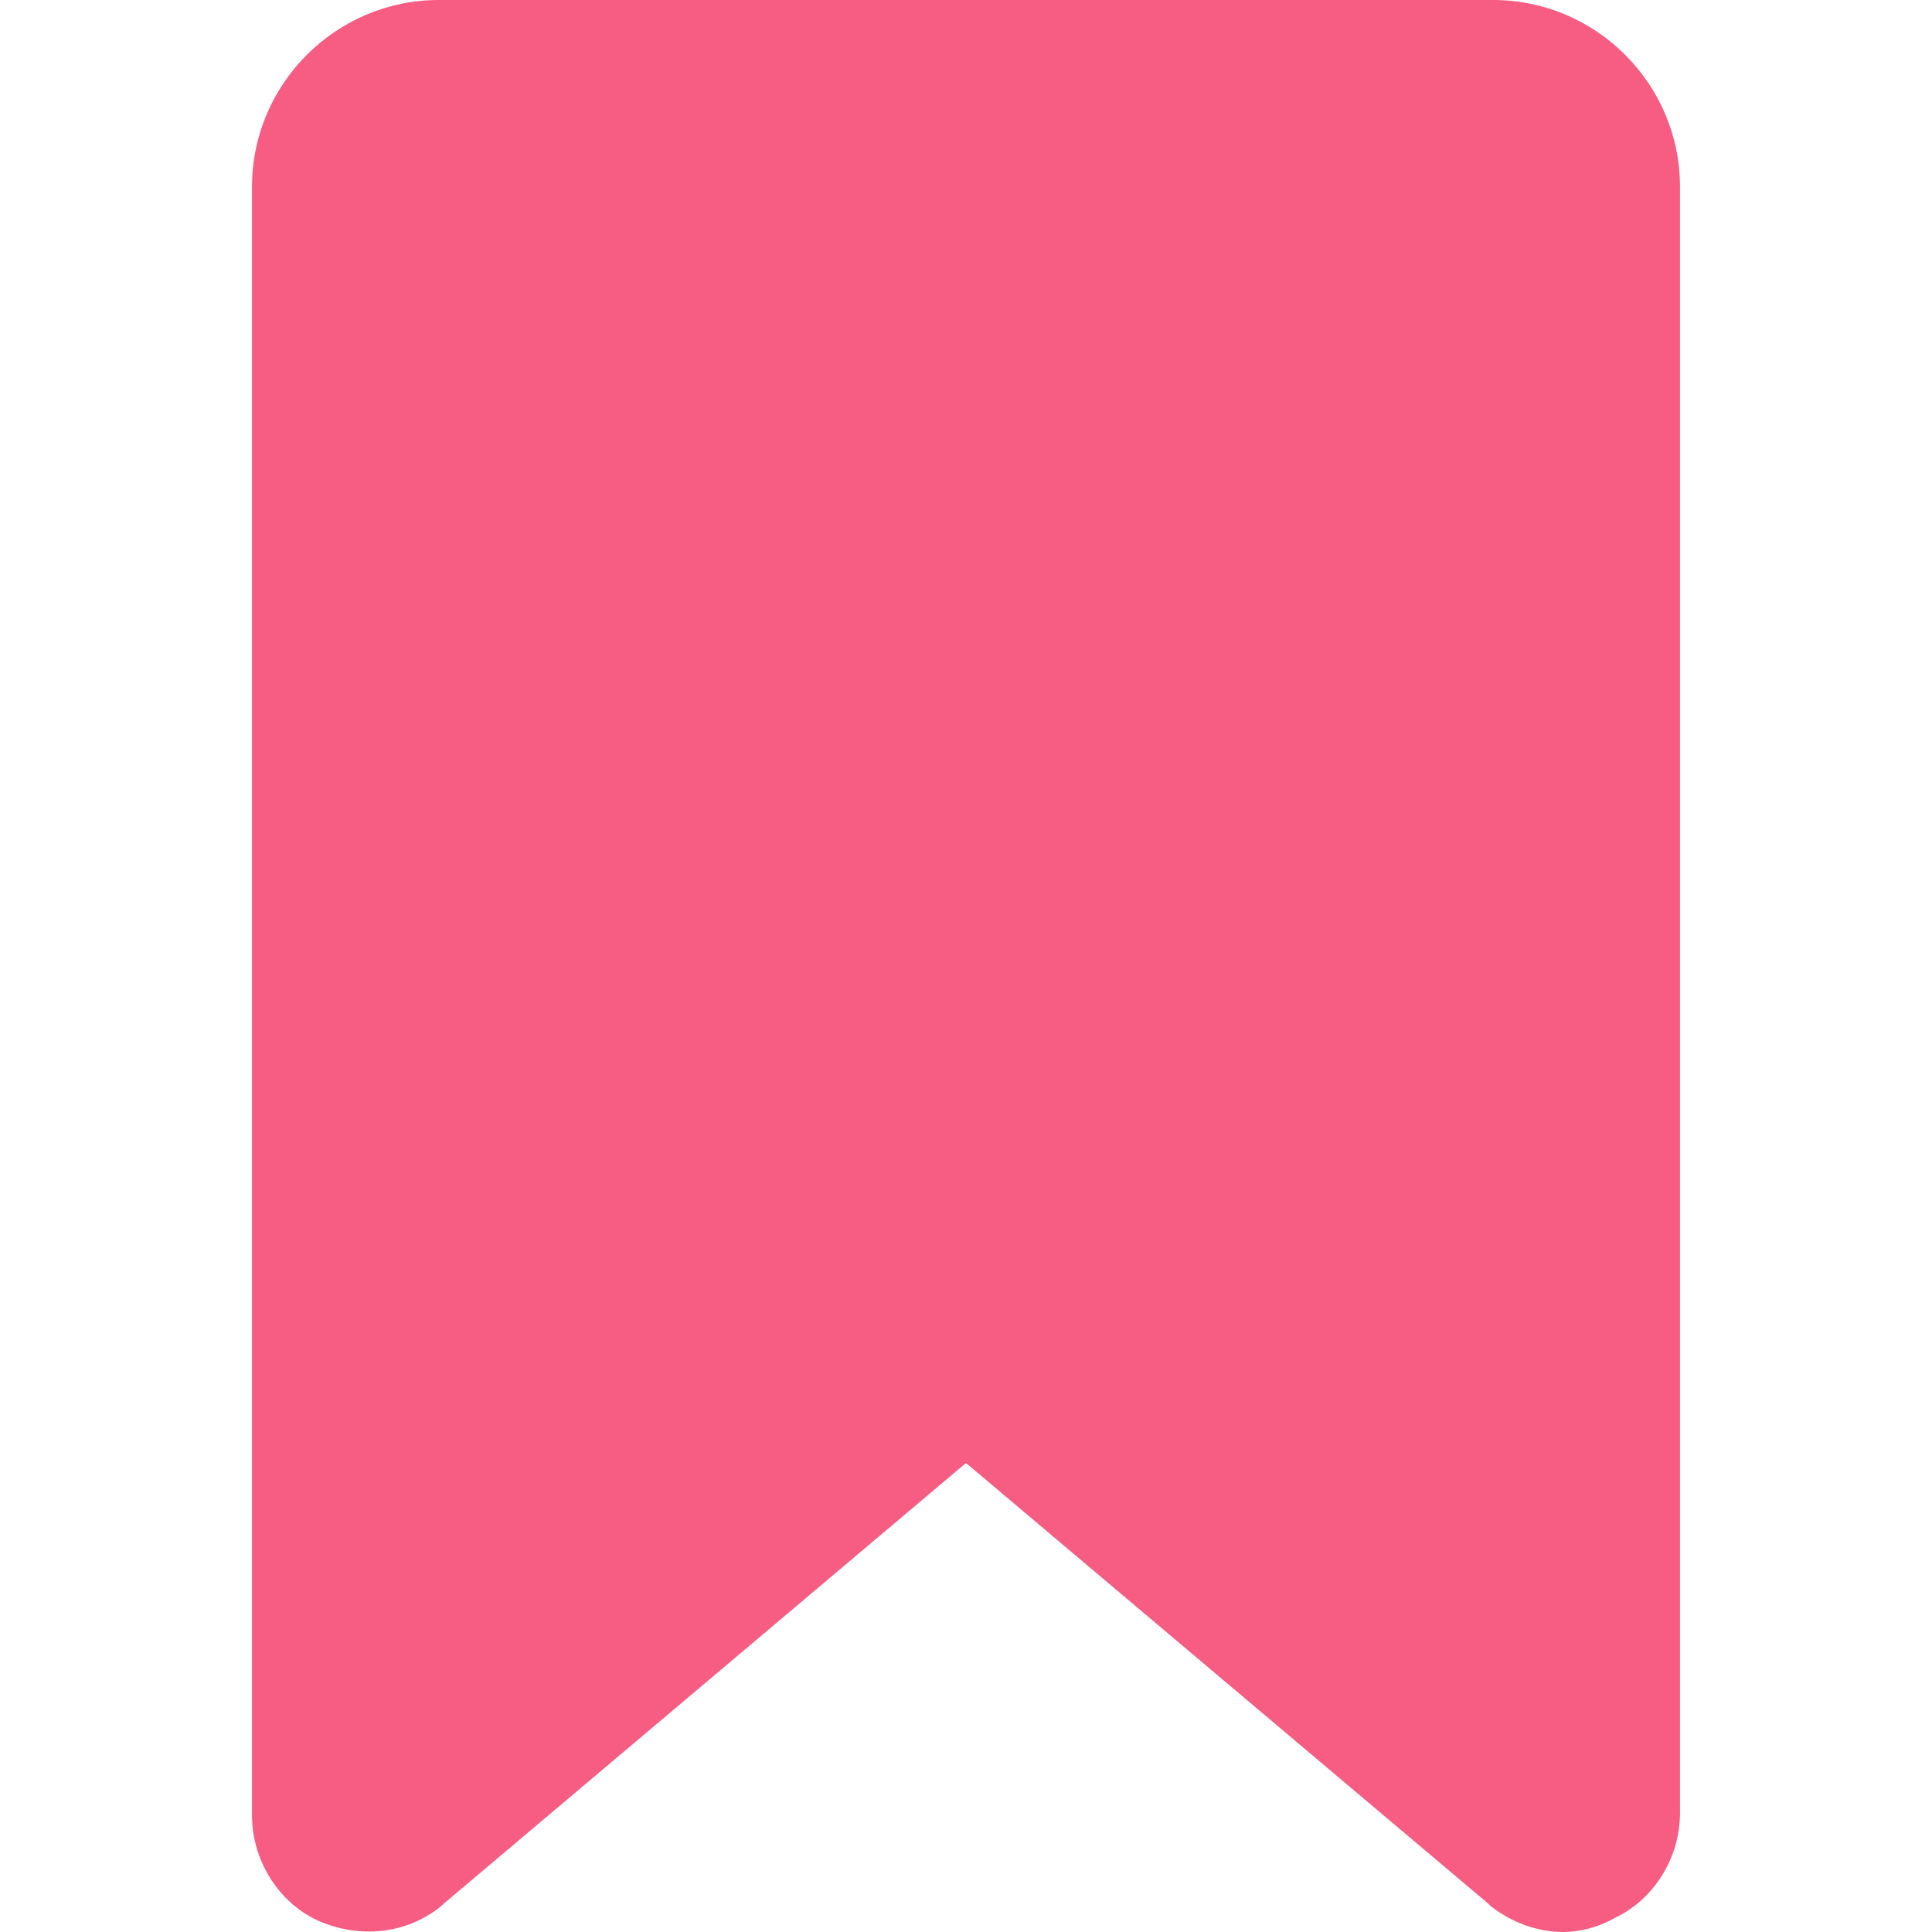
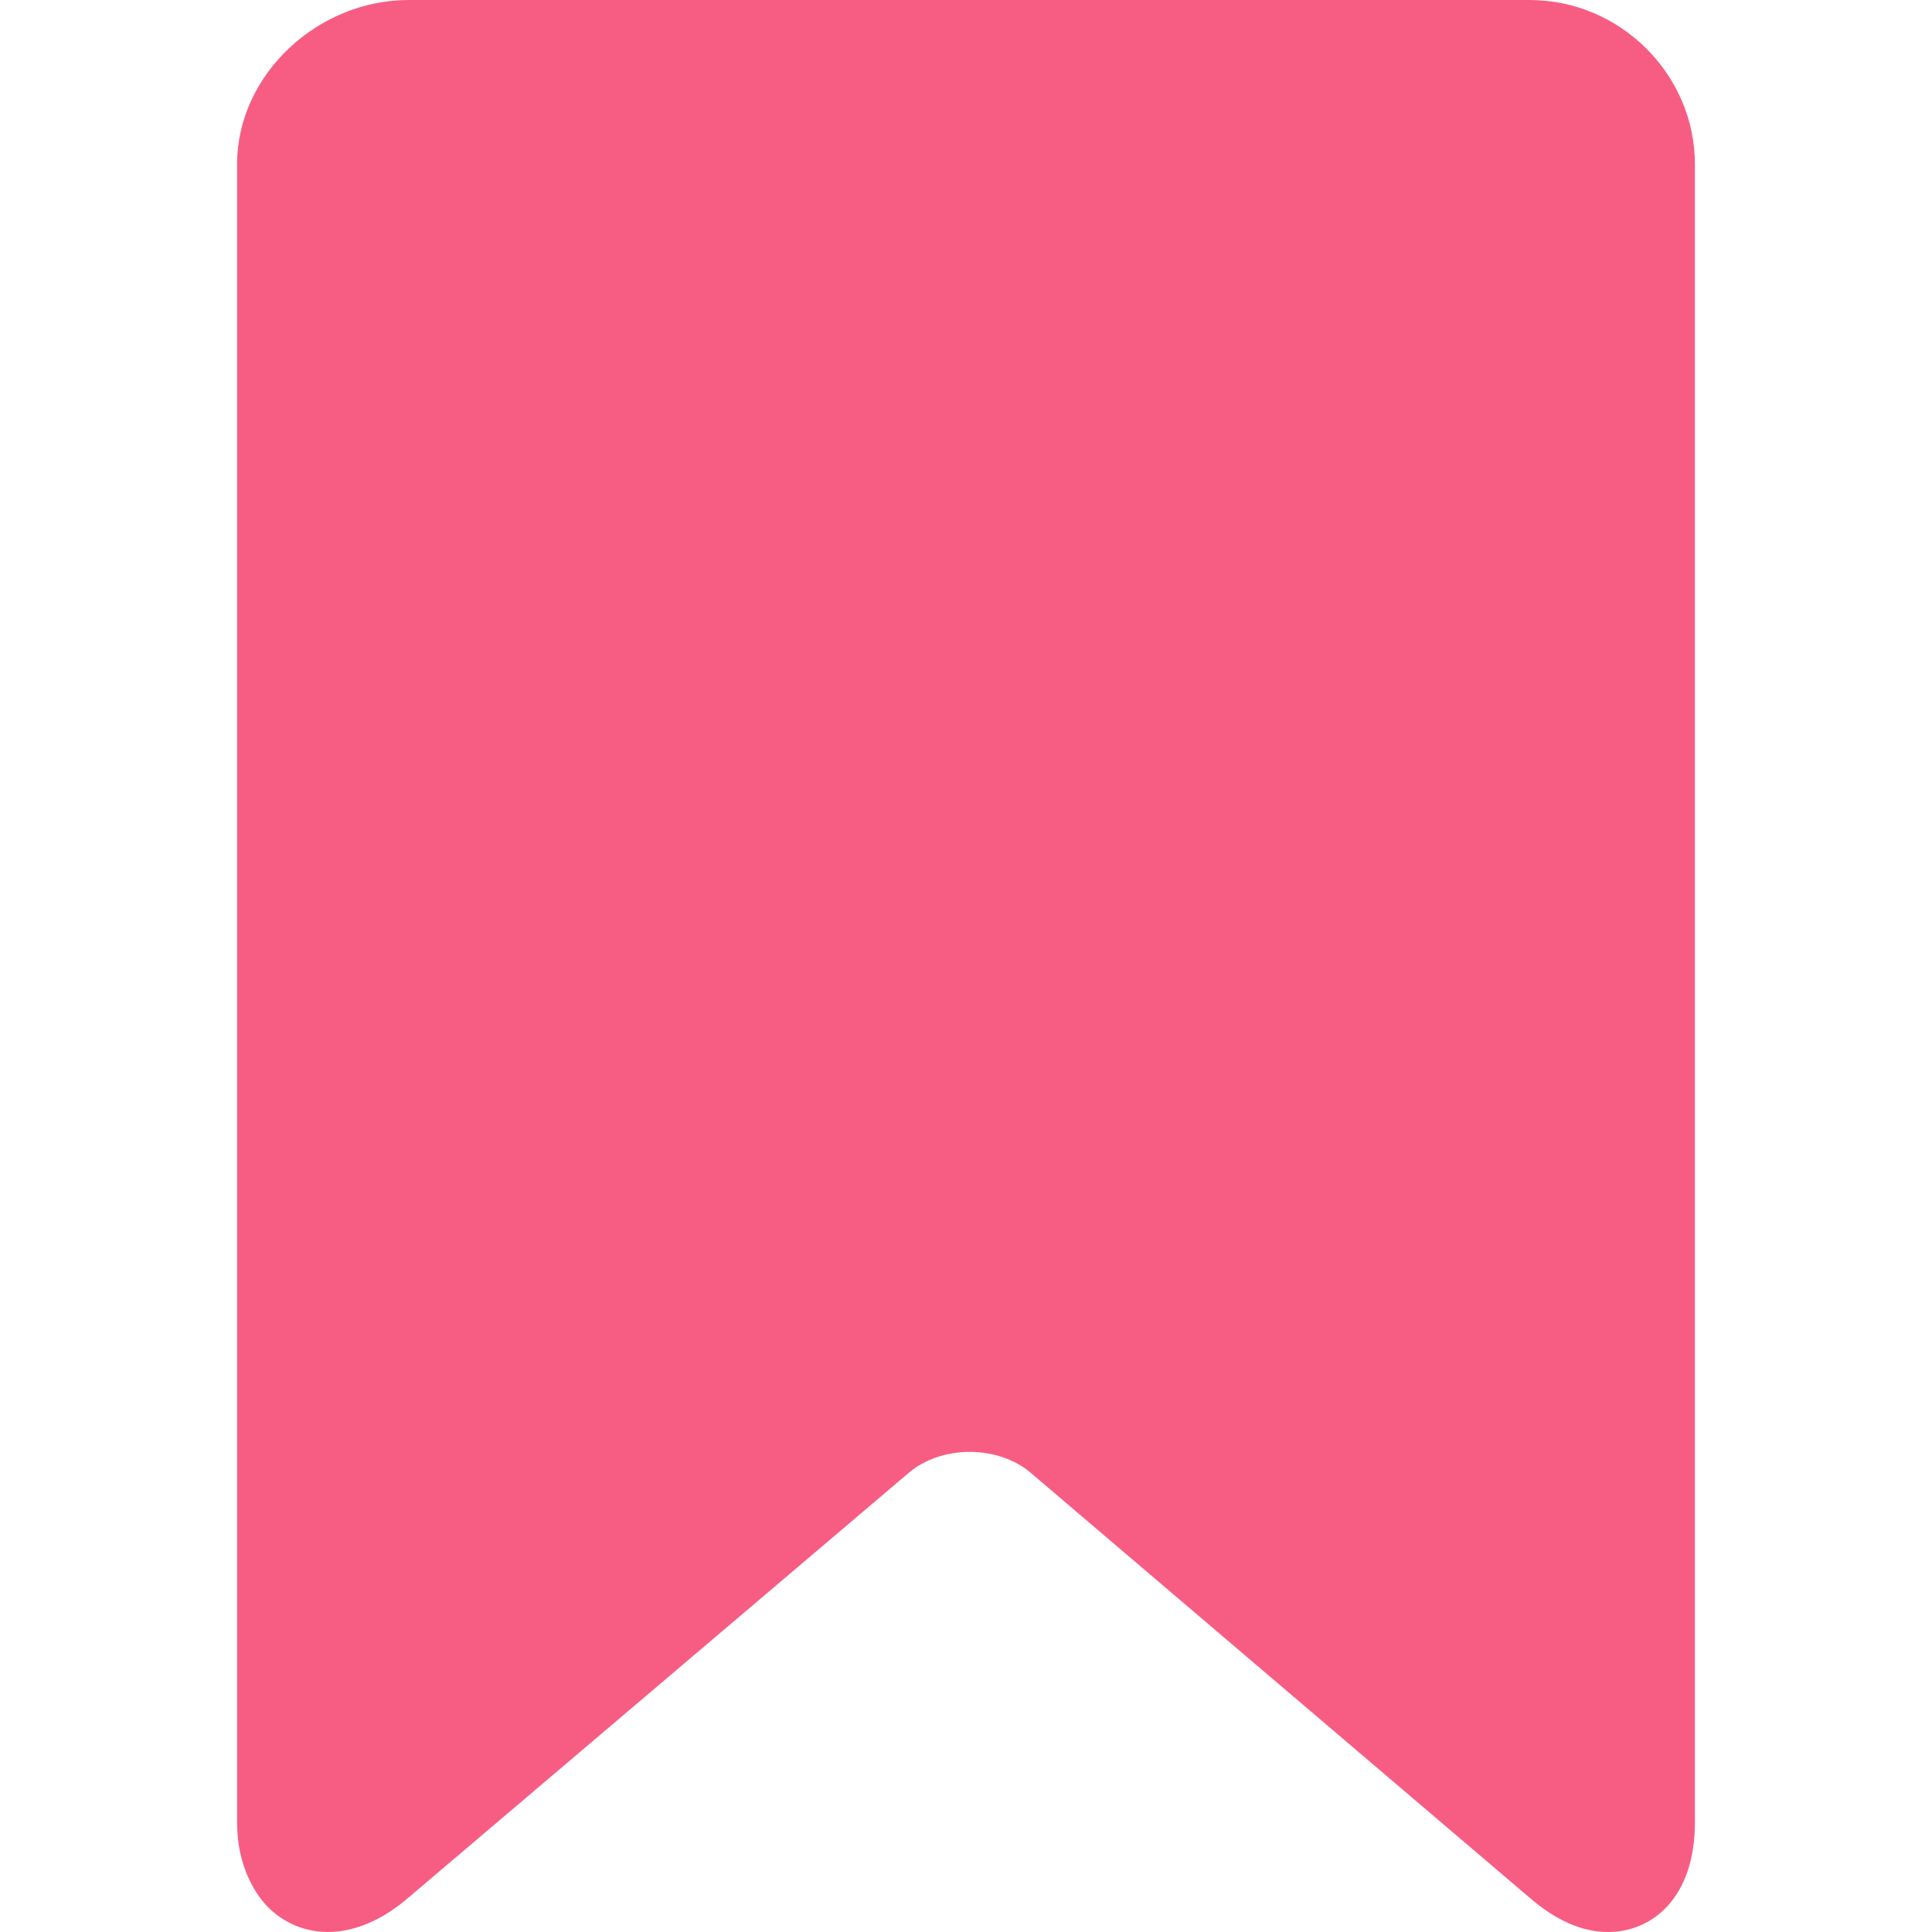
- <svg xmlns="http://www.w3.org/2000/svg" version="1.1" width="512" height="512" x="0" y="0" viewBox="0 0 423.936 423.936" style="enable-background:new 0 0 512 512" xml:space="preserve">
-   <g>
-     <g>
-       <g>
-         <path d="M327.68,0H96.256c-22.528,0-40.96,18.432-40.96,40.96v357.376c0,9.728,5.632,18.944,14.336,23.04    c9.216,4.096,19.456,3.072,27.136-3.072l0.512-0.512l114.688-96.768l114.688,96.768l0.512,0.512    c4.608,3.584,10.24,5.632,15.872,5.632c3.584,0,7.68-1.024,11.264-3.072c8.704-4.096,14.336-13.312,14.336-23.04V40.96    C368.64,18.432,350.208,0,327.68,0z" fill="#f75d83" data-original="#000000" style="" />
-       </g>
-     </g>
-     <g>
- </g>
-     <g>
- </g>
-     <g>
- </g>
-     <g>
- </g>
-     <g>
- </g>
-     <g>
- </g>
-     <g>
- </g>
-     <g>
- </g>
-     <g>
- </g>
-     <g>
- </g>
-     <g>
- </g>
-     <g>
- </g>
-     <g>
- </g>
-     <g>
- </g>
-     <g>
- </g>
-   </g>
+ <svg xmlns="http://www.w3.org/2000/svg" version="1.1" id="Capa_1" x="0px" y="0px" viewBox="0 0 212.045 212.045" style="enable-background:new 0 0 212.045 212.045;" xml:space="preserve">
+   <path fill="#f75d83" d="M167.871,0H44.84C34.82,0,26.022,8.243,26.022,18v182c0,3.266,0.909,5.988,2.374,8.091c1.752,2.514,4.573,3.955,7.598,3.954  c2.86,0,5.905-1.273,8.717-3.675l55.044-46.735c1.7-1.452,4.142-2.284,6.681-2.284c2.538,0,4.975,0.832,6.68,2.288l54.86,46.724  c2.822,2.409,5.657,3.683,8.512,3.683c4.828,0,9.534-3.724,9.534-12.045V18C186.022,8.243,177.891,0,167.871,0z" />
</svg>
